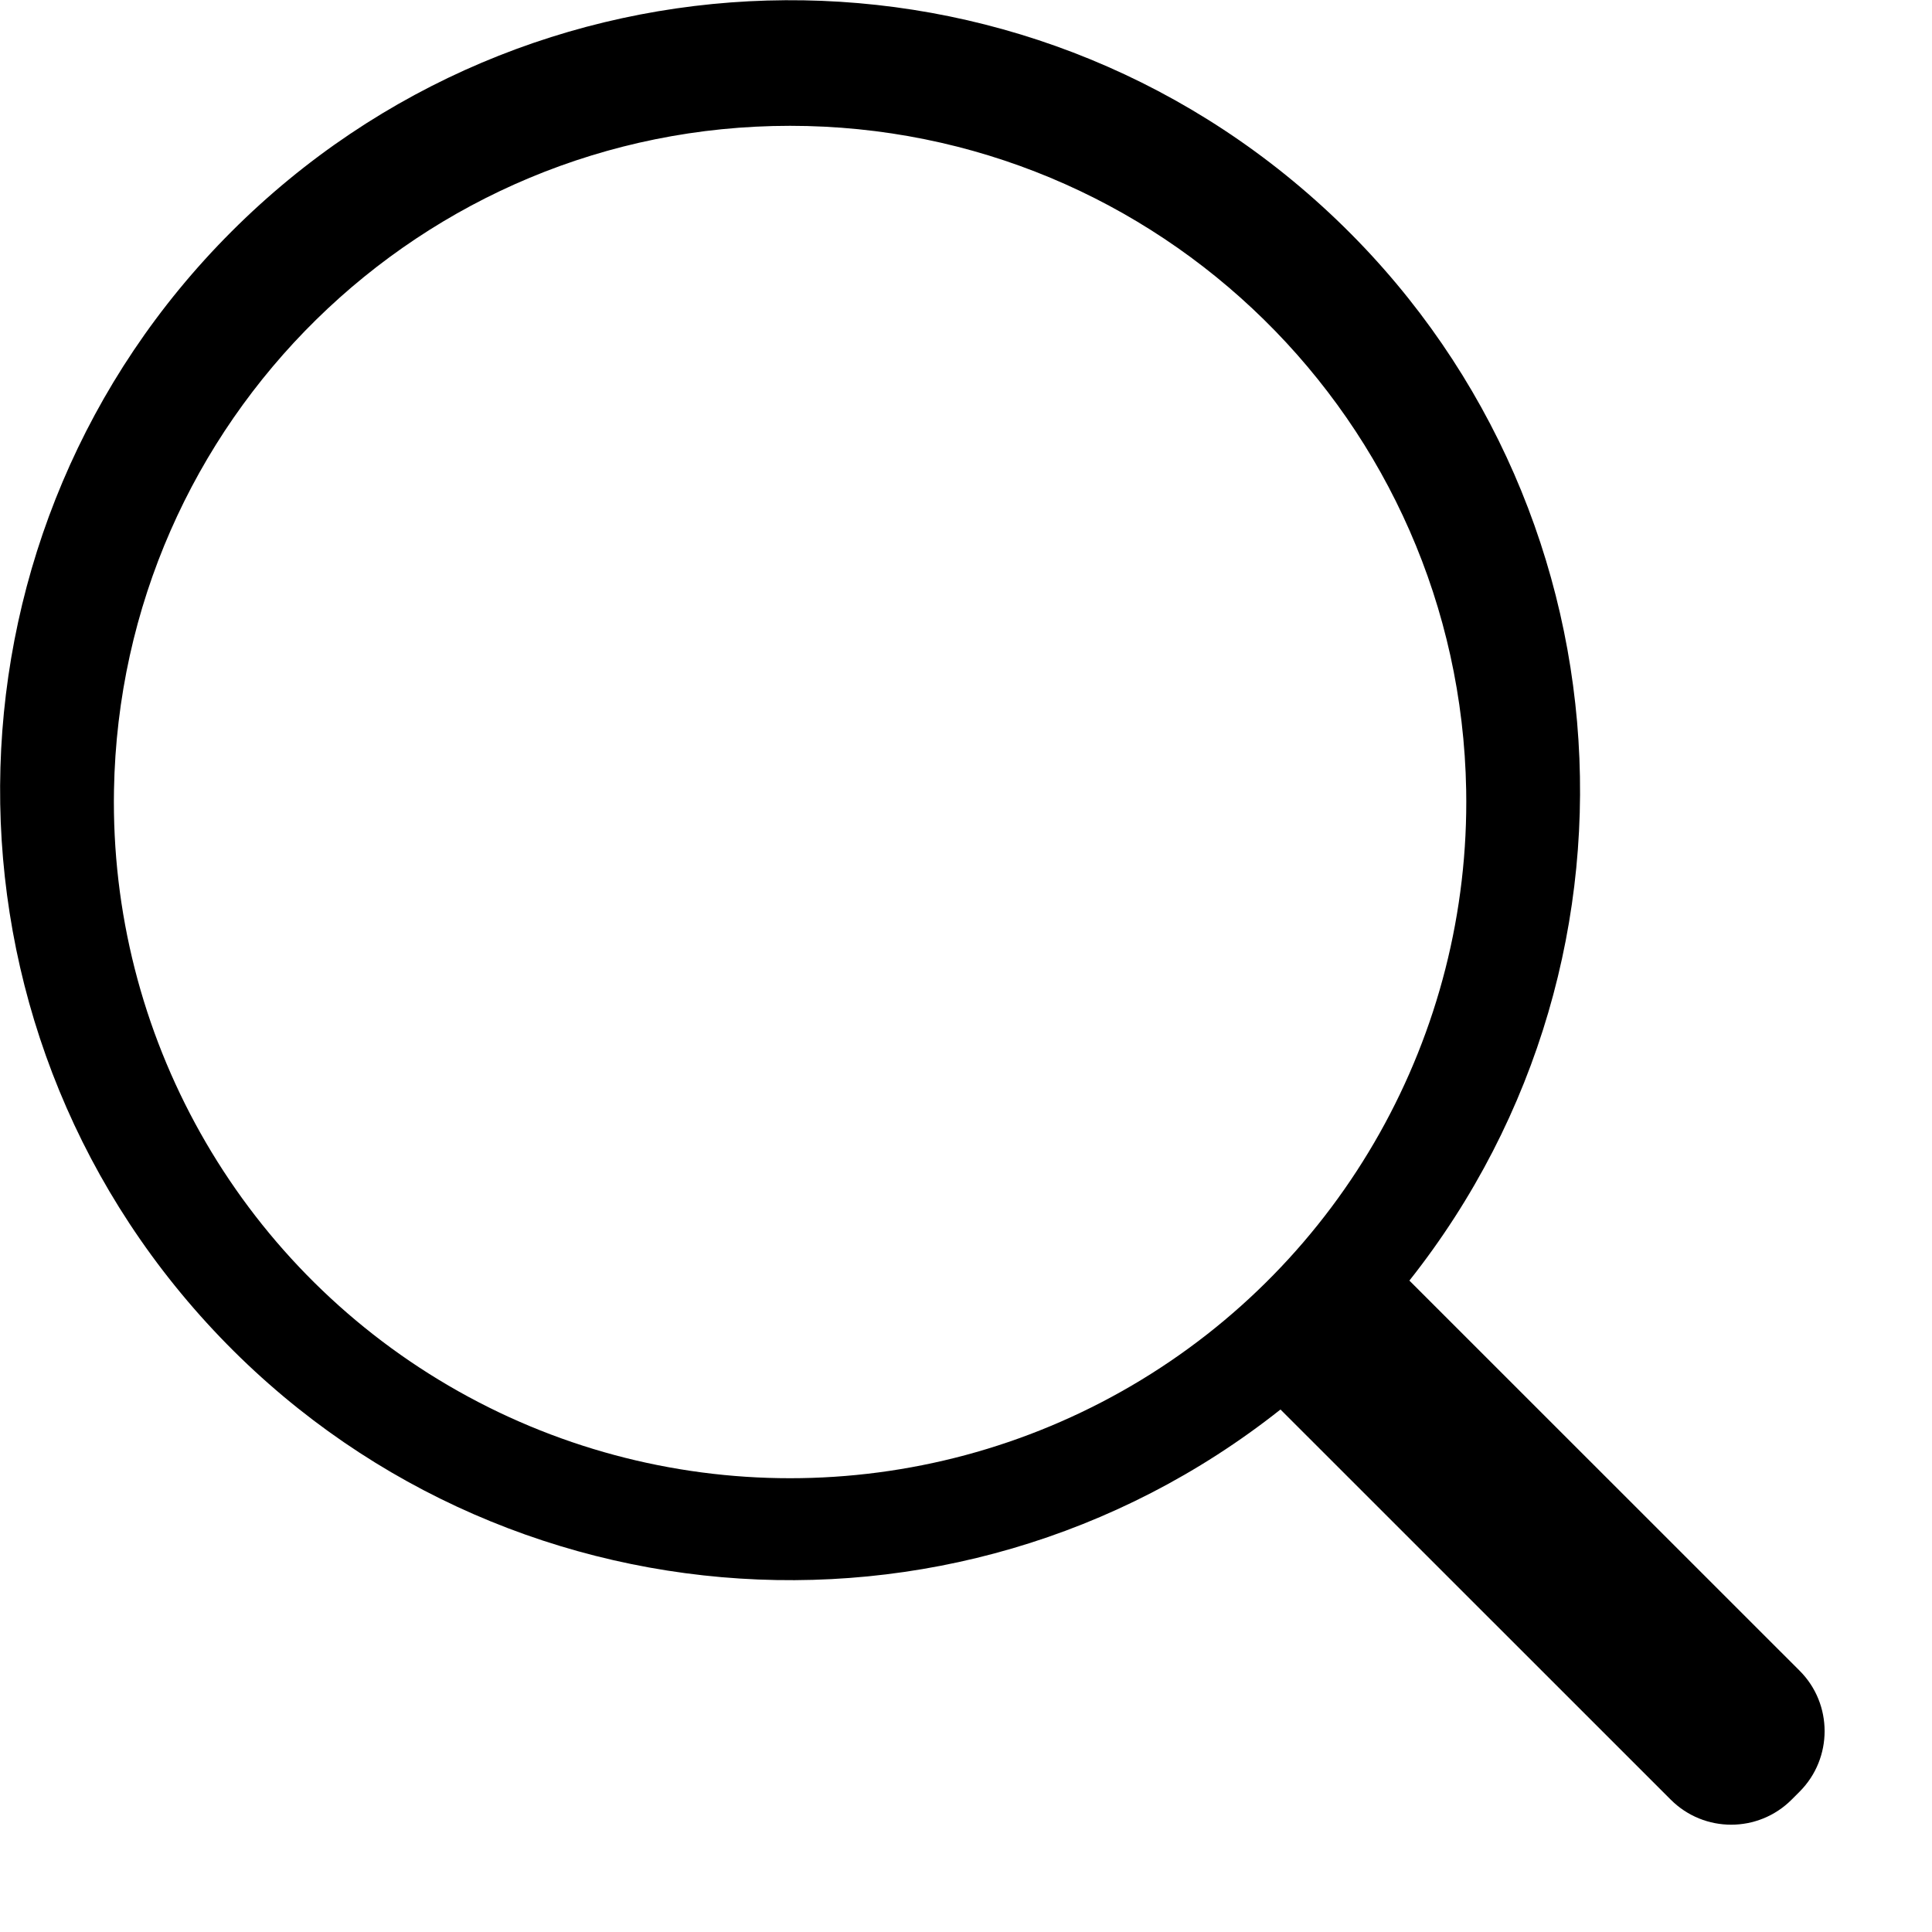
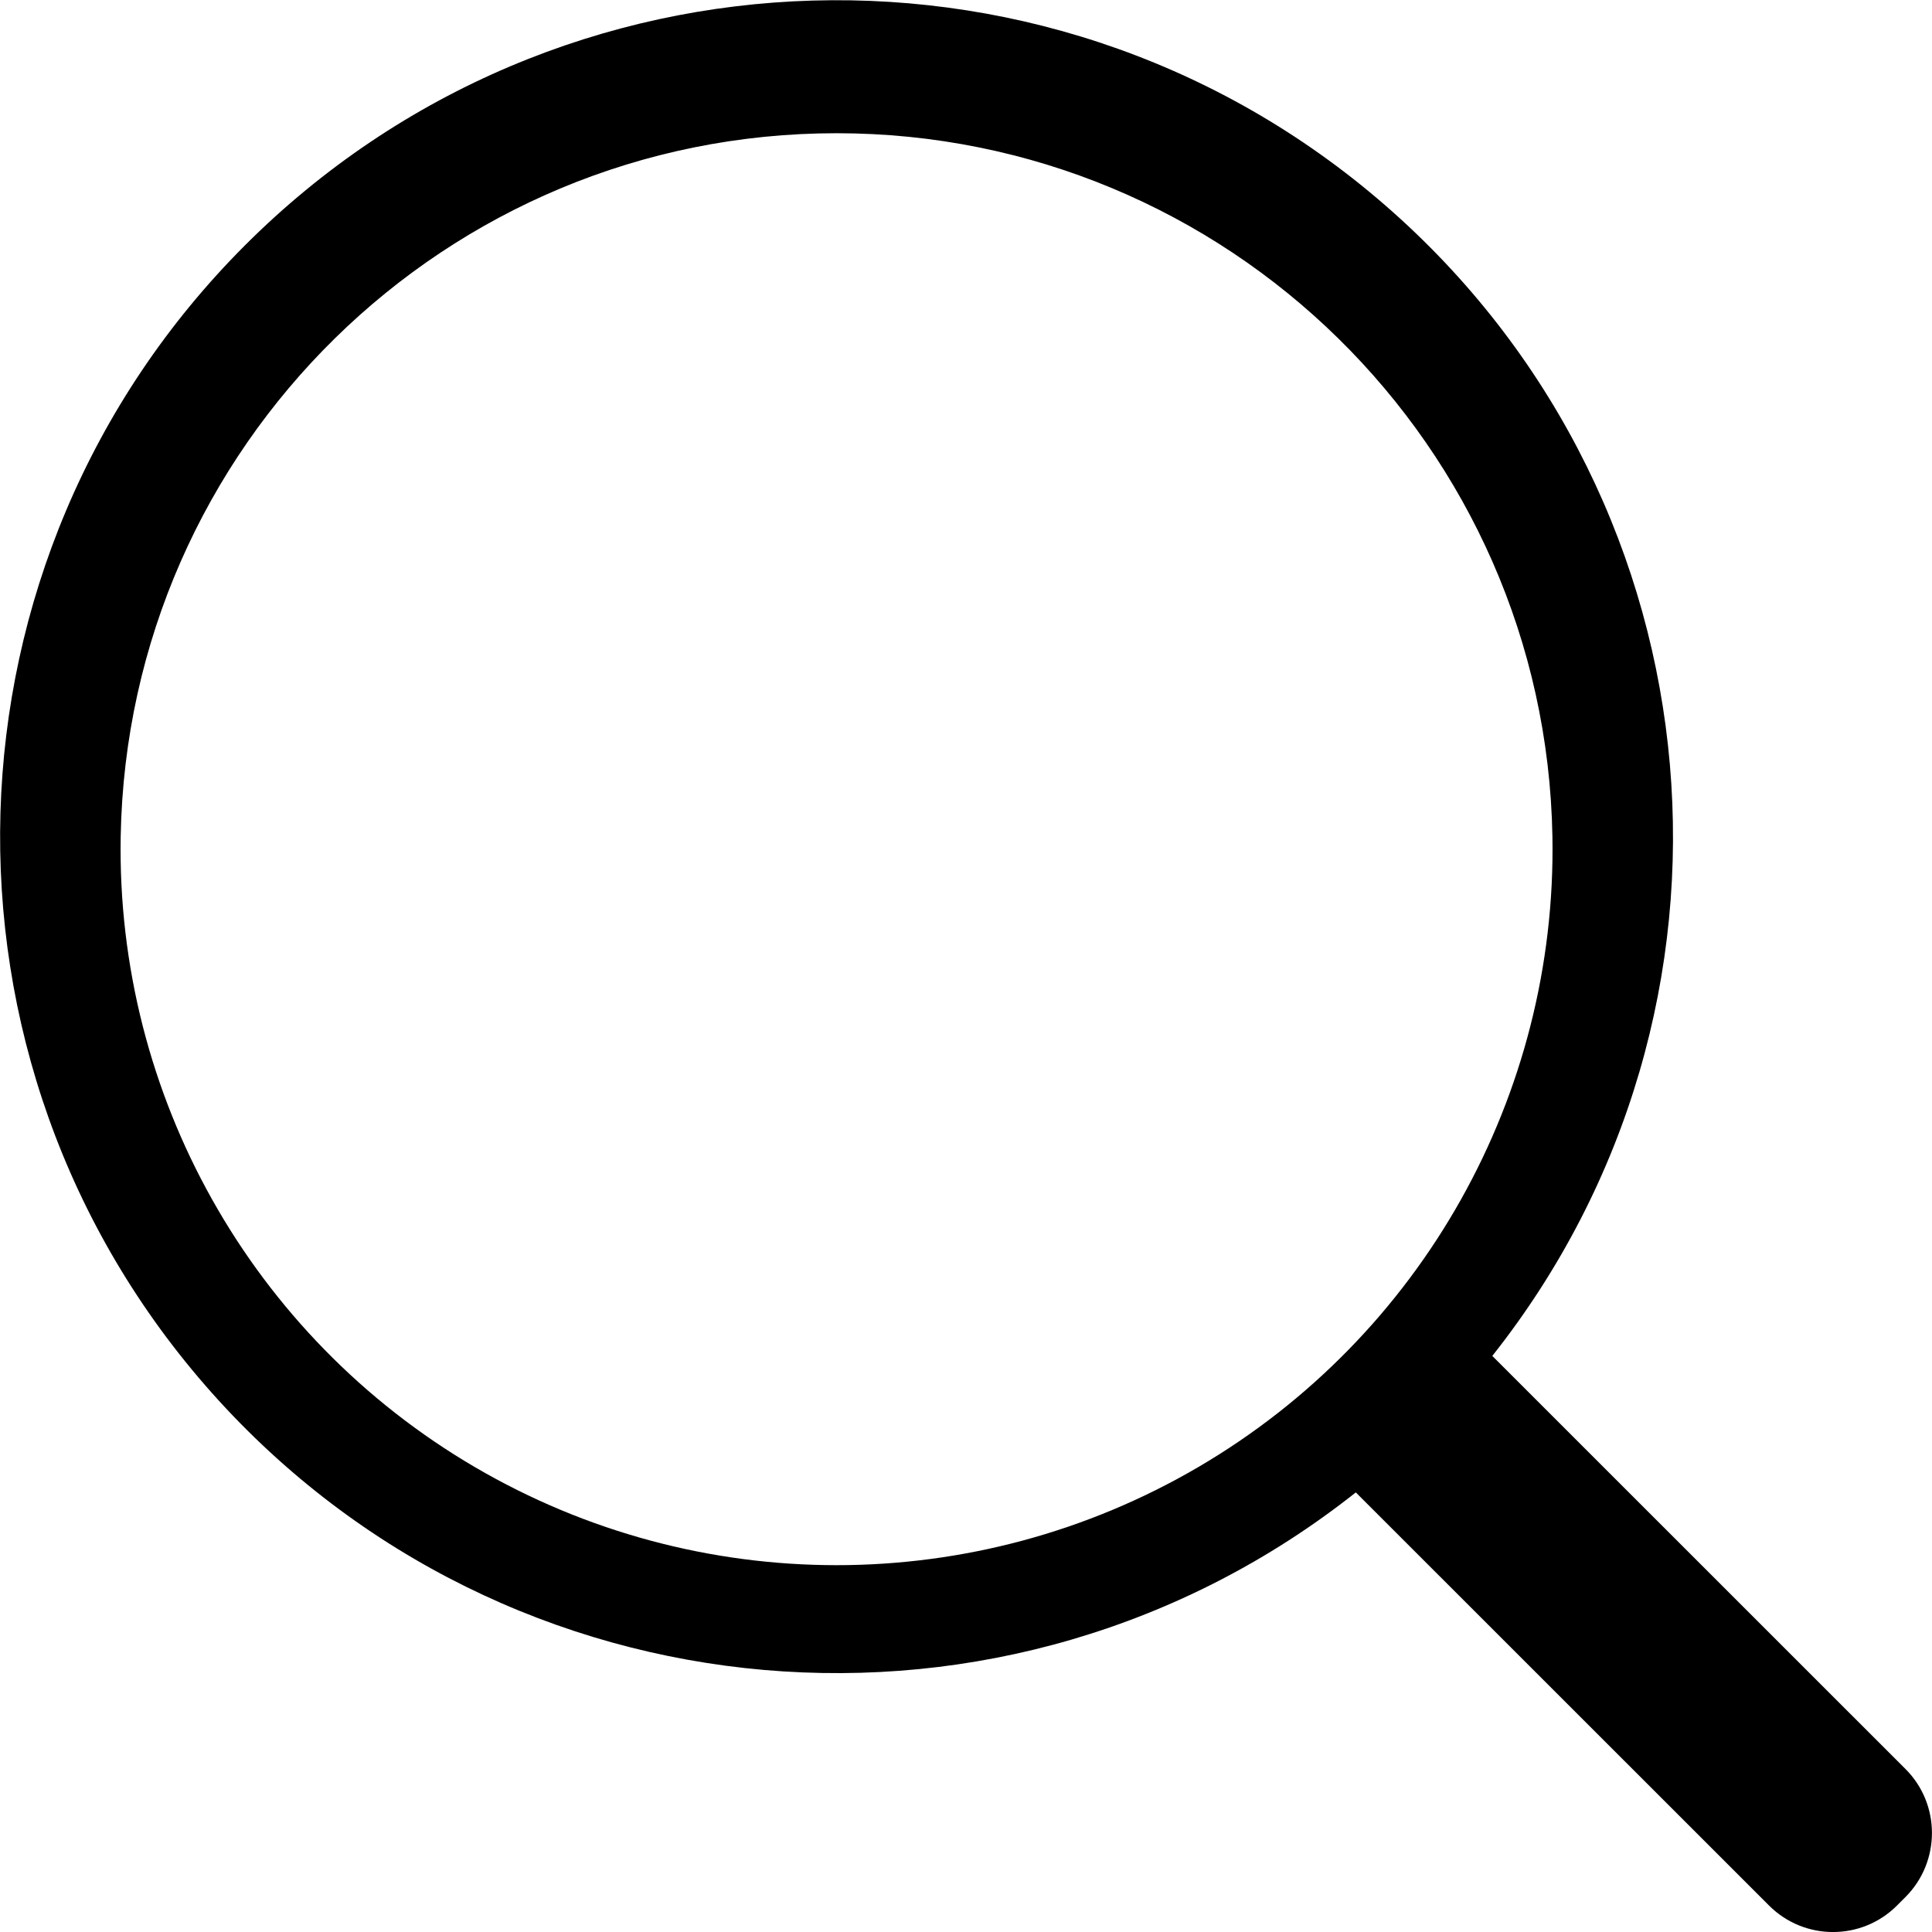
- <svg xmlns="http://www.w3.org/2000/svg" width="18" height="18" viewBox="0 0 18 18">
+ <svg xmlns="http://www.w3.org/2000/svg" width="18" height="18" viewBox="0 0 17 17">
  <path fill-rule="evenodd" d="M13.66 7.36a6.3 6.3 0 1 1-12.598 0 6.3 6.3 0 0 1 12.598 0zm-1.73 5.772a7.36 7.36 0 1 1 1.201-1.201l3.636 3.635c.31.31.31.815 0 1.126l-.075.075a.796.796 0 0 1-1.126 0l-3.636-3.635z" />
</svg>
